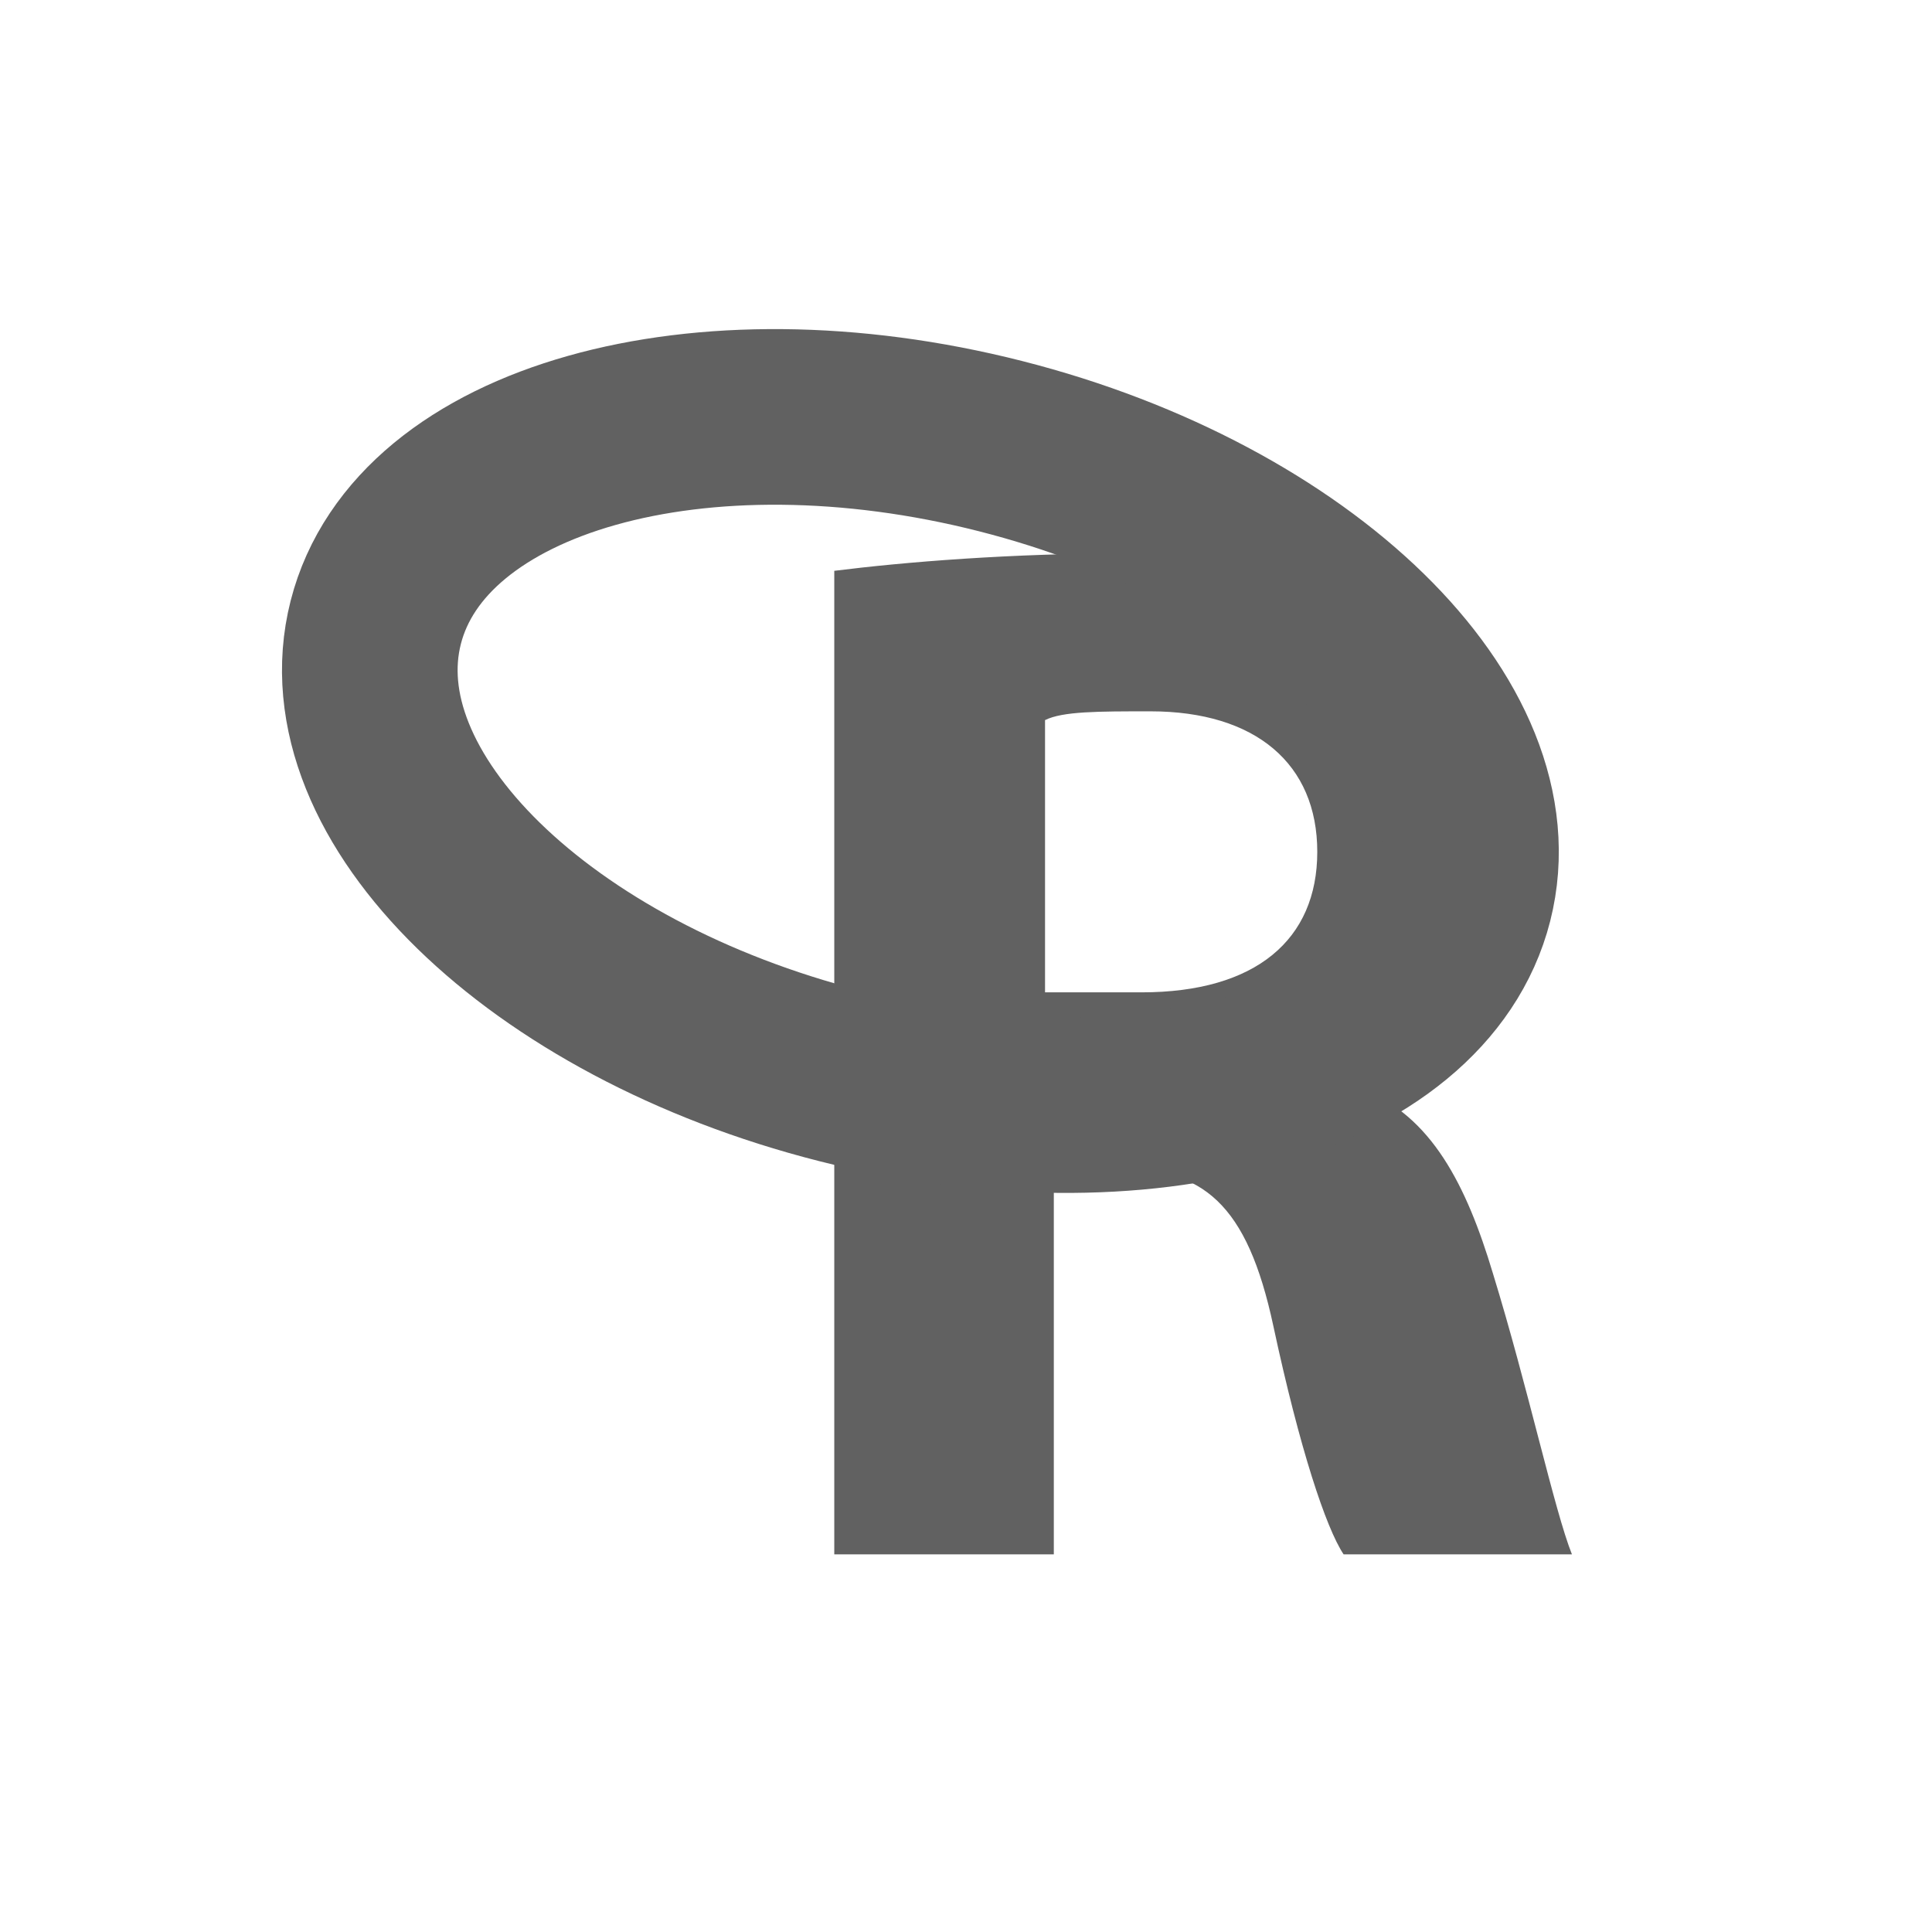
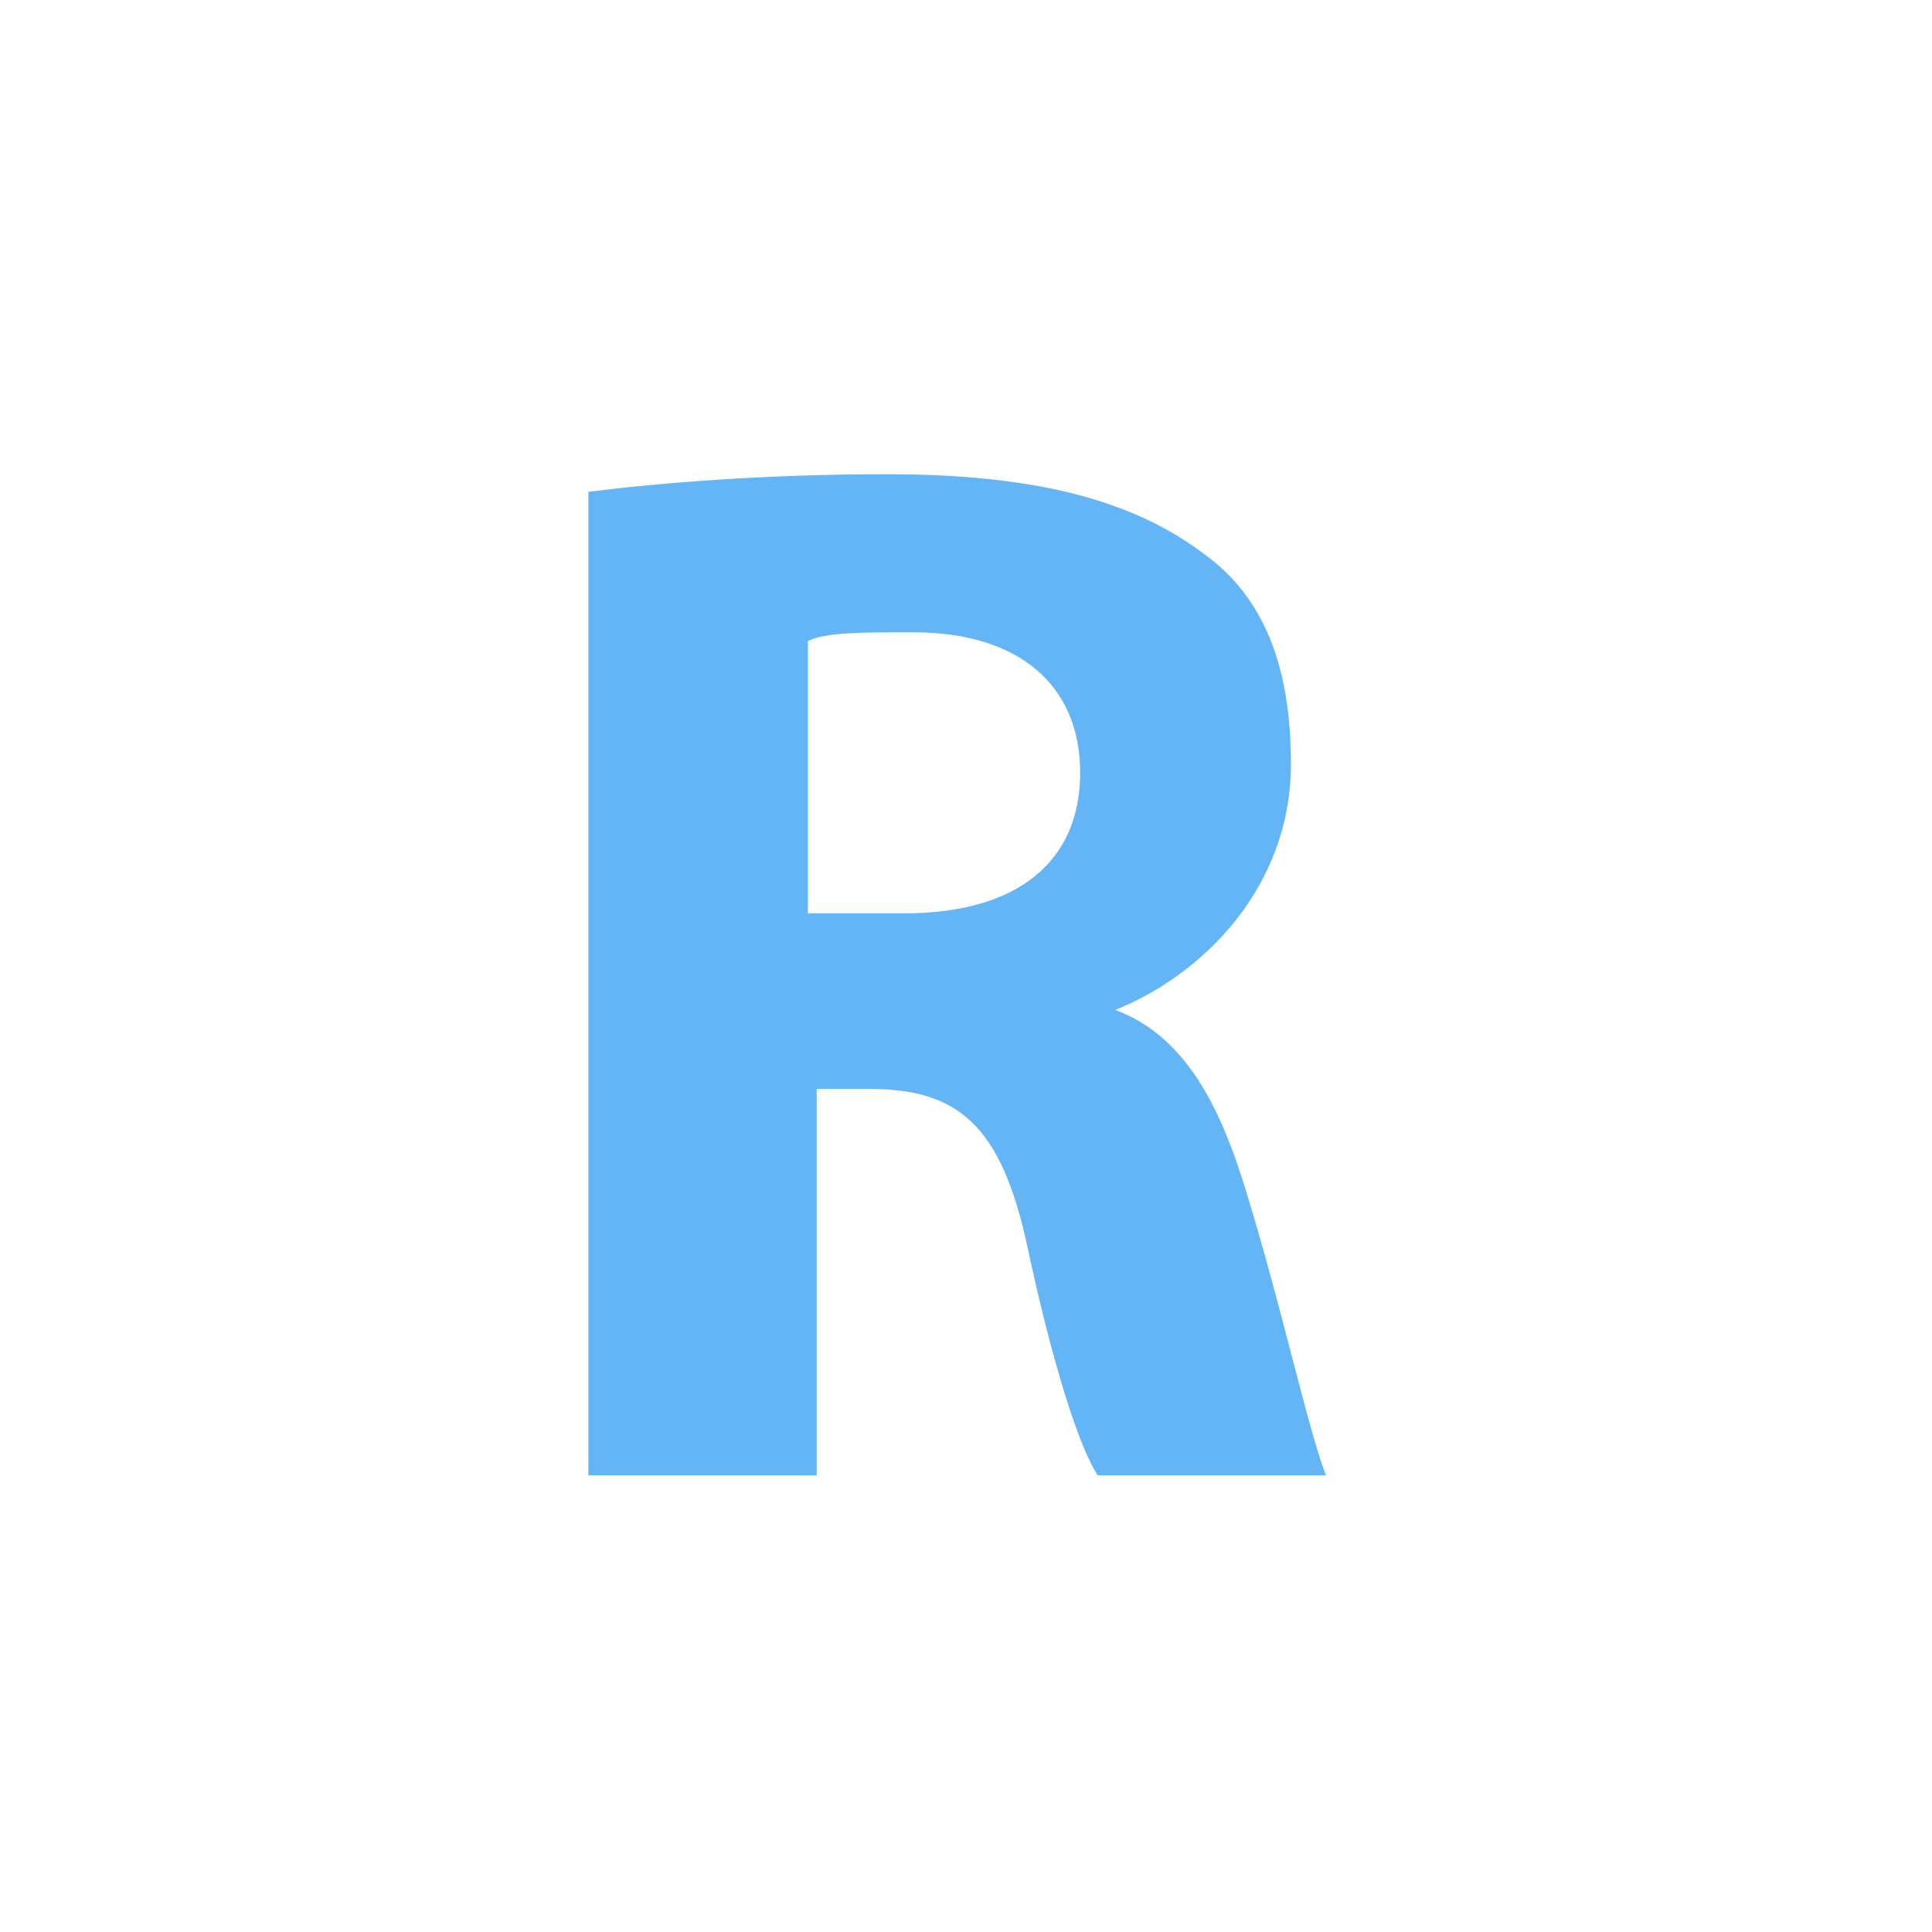
<svg xmlns="http://www.w3.org/2000/svg" version="1.1" id="Layer_1" x="0px" y="0px" viewBox="0 0 22 22" style="enable-background:new 0 0 22 22;" xml:space="preserve">
  <style type="text/css">
- 	.st0{fill:#616161;}
- 	.st1{fill:none;stroke:#616161;stroke-width:2;stroke-miterlimit:10;}
+ 	.st0{fill:#64B5F6;}
</style>
  <g>
-     <path class="st0" d="M9.5,6.5c0.8-0.1,2-0.2,3.4-0.2c1.7,0,2.8,0.3,3.6,0.9c0.7,0.5,1,1.3,1,2.4c0,1.4-1,2.4-2,2.8v0   c0.8,0.3,1.2,1.1,1.5,2.1c0.4,1.3,0.7,2.7,0.9,3.2h-2.6c-0.2-0.3-0.5-1.2-0.8-2.6c-0.3-1.4-0.8-1.8-1.8-1.8H12v4.4H9.5V6.5z    M12,11.3h1c1.3,0,2-0.6,2-1.6c0-1-0.7-1.6-1.9-1.6c-0.6,0-1,0-1.2,0.1V11.3z" />
+     <path class="st0" d="M6.7,5.6c0.8-0.1,2-0.2,3.4-0.2c1.7,0,2.8,0.3,3.6,0.9c0.7,0.5,1,1.3,1,2.4c0,1.4-1,2.4-2,2.8v0   c0.8,0.3,1.2,1.1,1.5,2.1c0.4,1.3,0.7,2.7,0.9,3.2h-2.6c-0.2-0.3-0.5-1.2-0.8-2.6c-0.3-1.4-0.8-1.8-1.8-1.8H9.3v4.4H6.7V5.6z    M9.3,10.4h1c1.3,0,2-0.6,2-1.6c0-1-0.7-1.6-1.9-1.6c-0.6,0-1,0-1.2,0.1V10.4z" />
  </g>
-   <ellipse transform="matrix(0.2465 -0.9691 0.9691 0.2465 -0.4418 16.7214)" class="st1" cx="10.5" cy="8.6" rx="3.7" ry="6.4" />
</svg>
